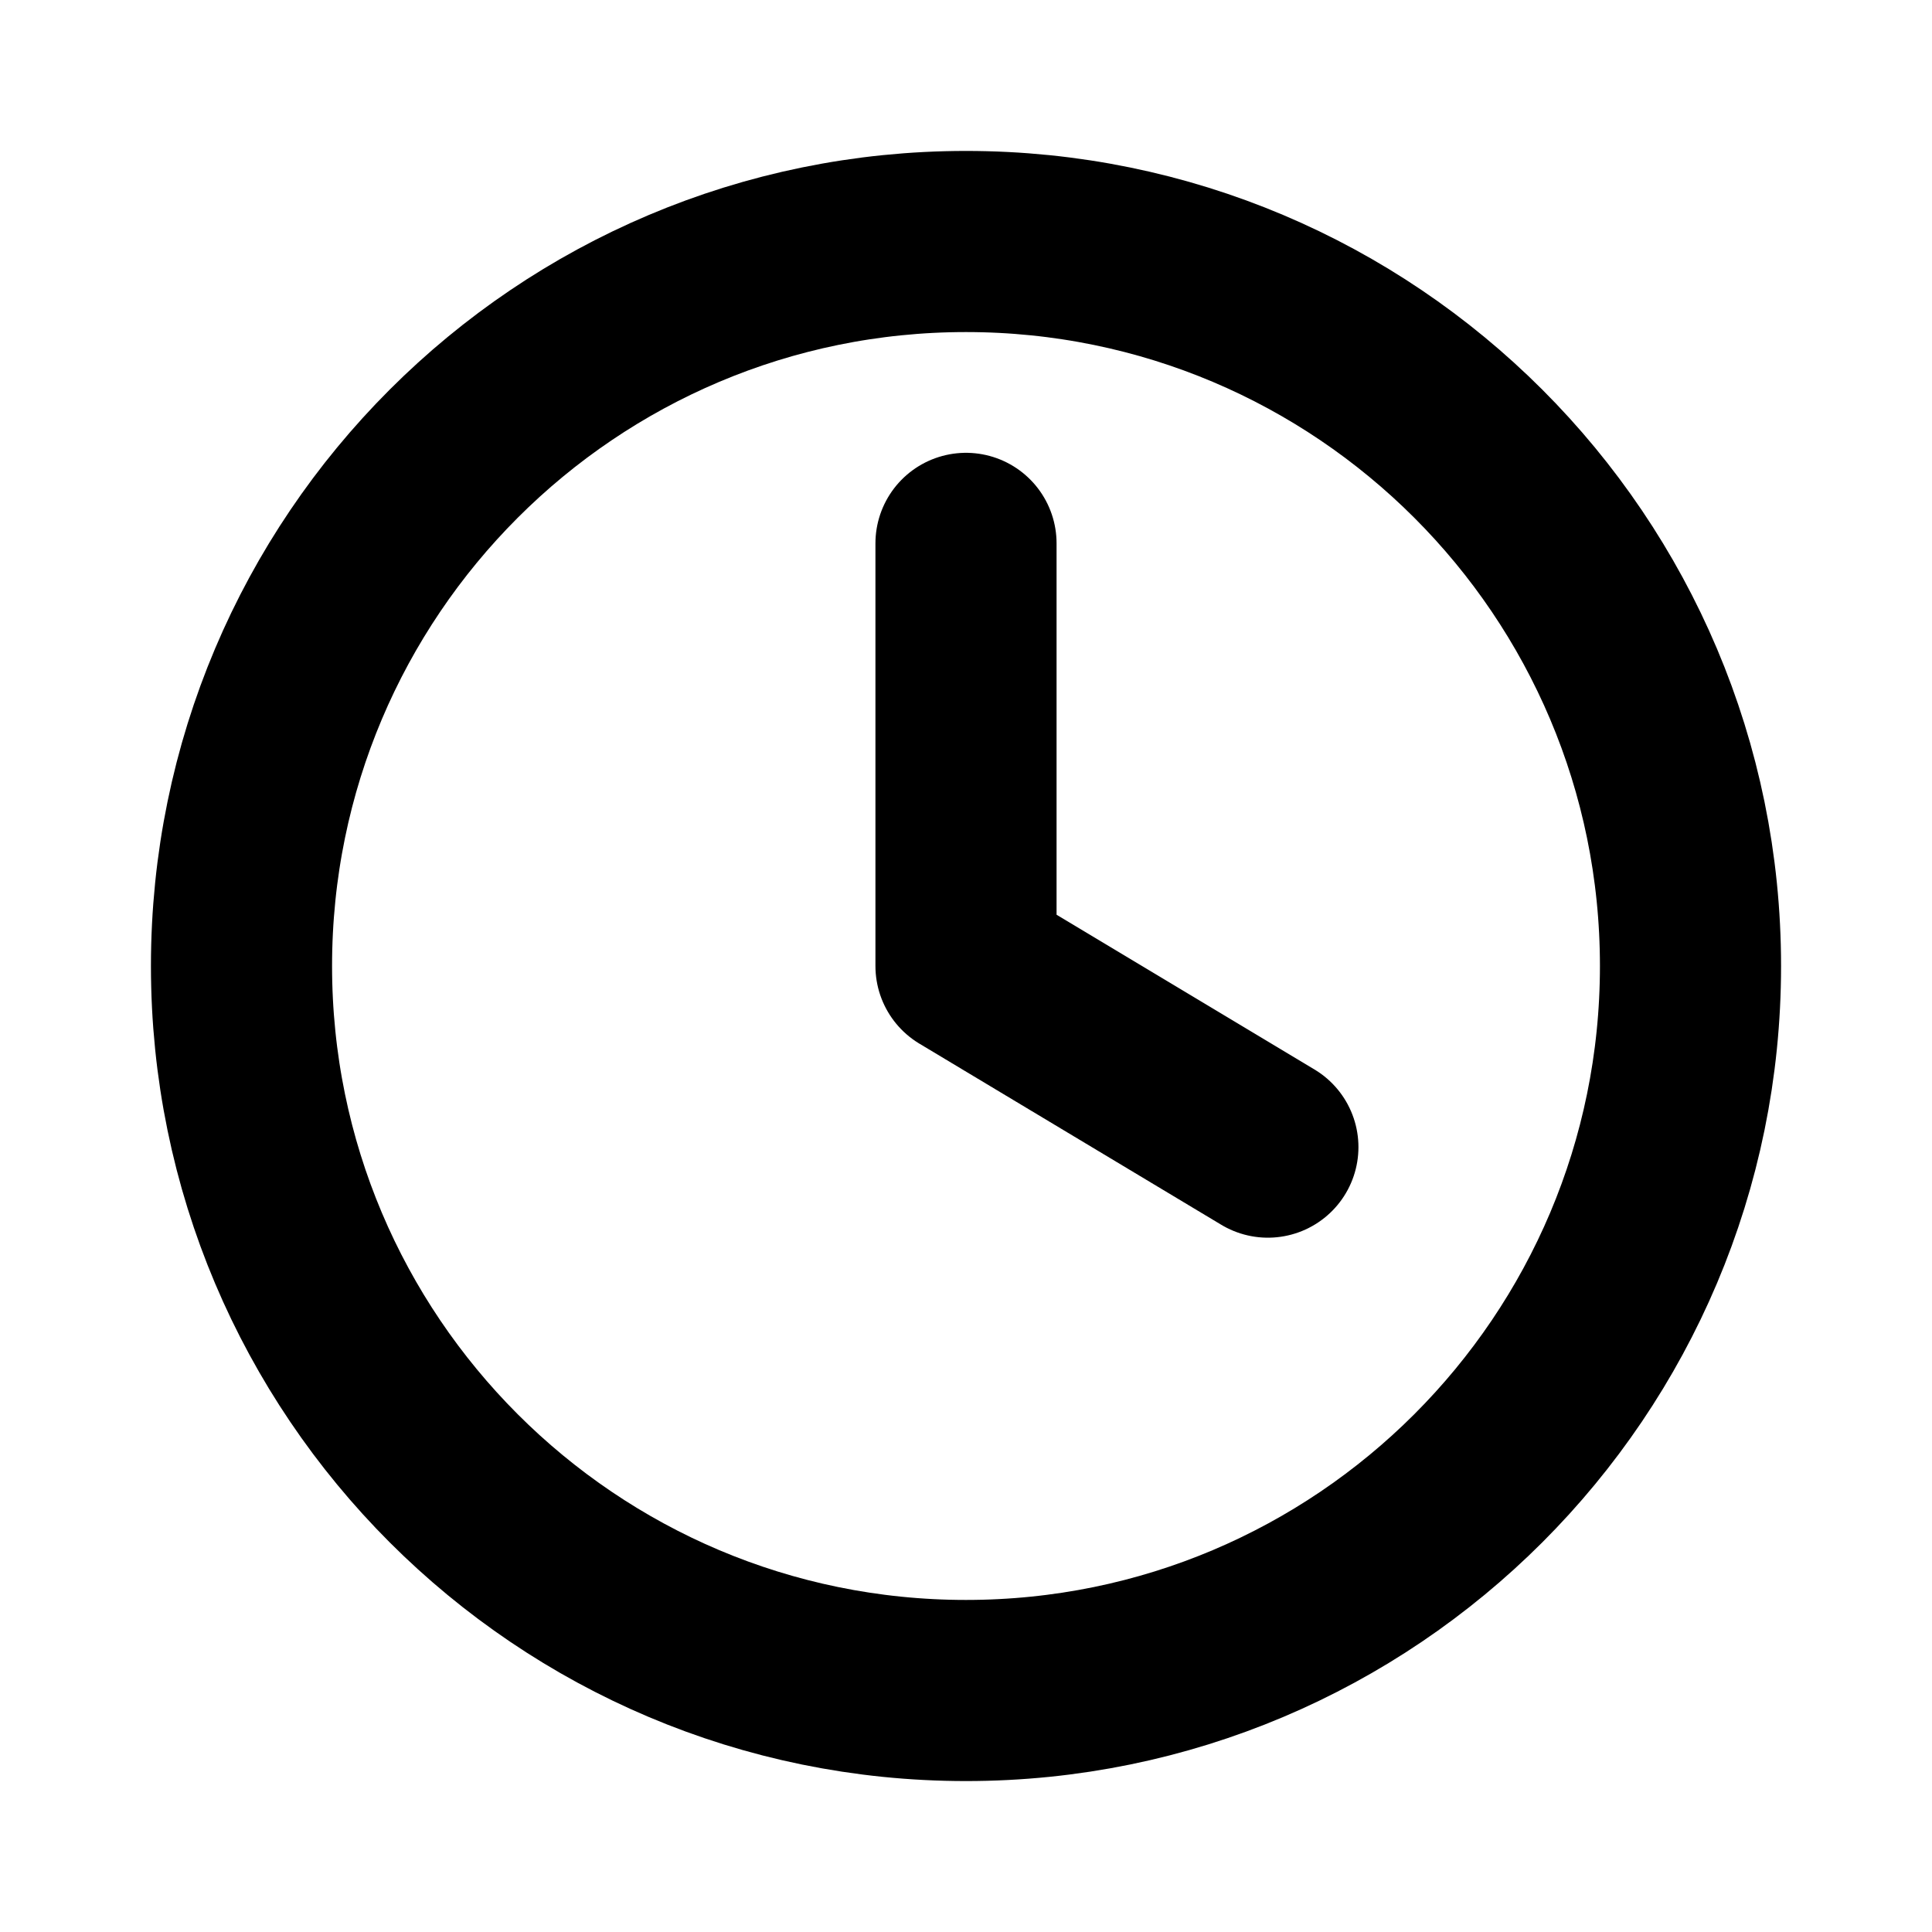
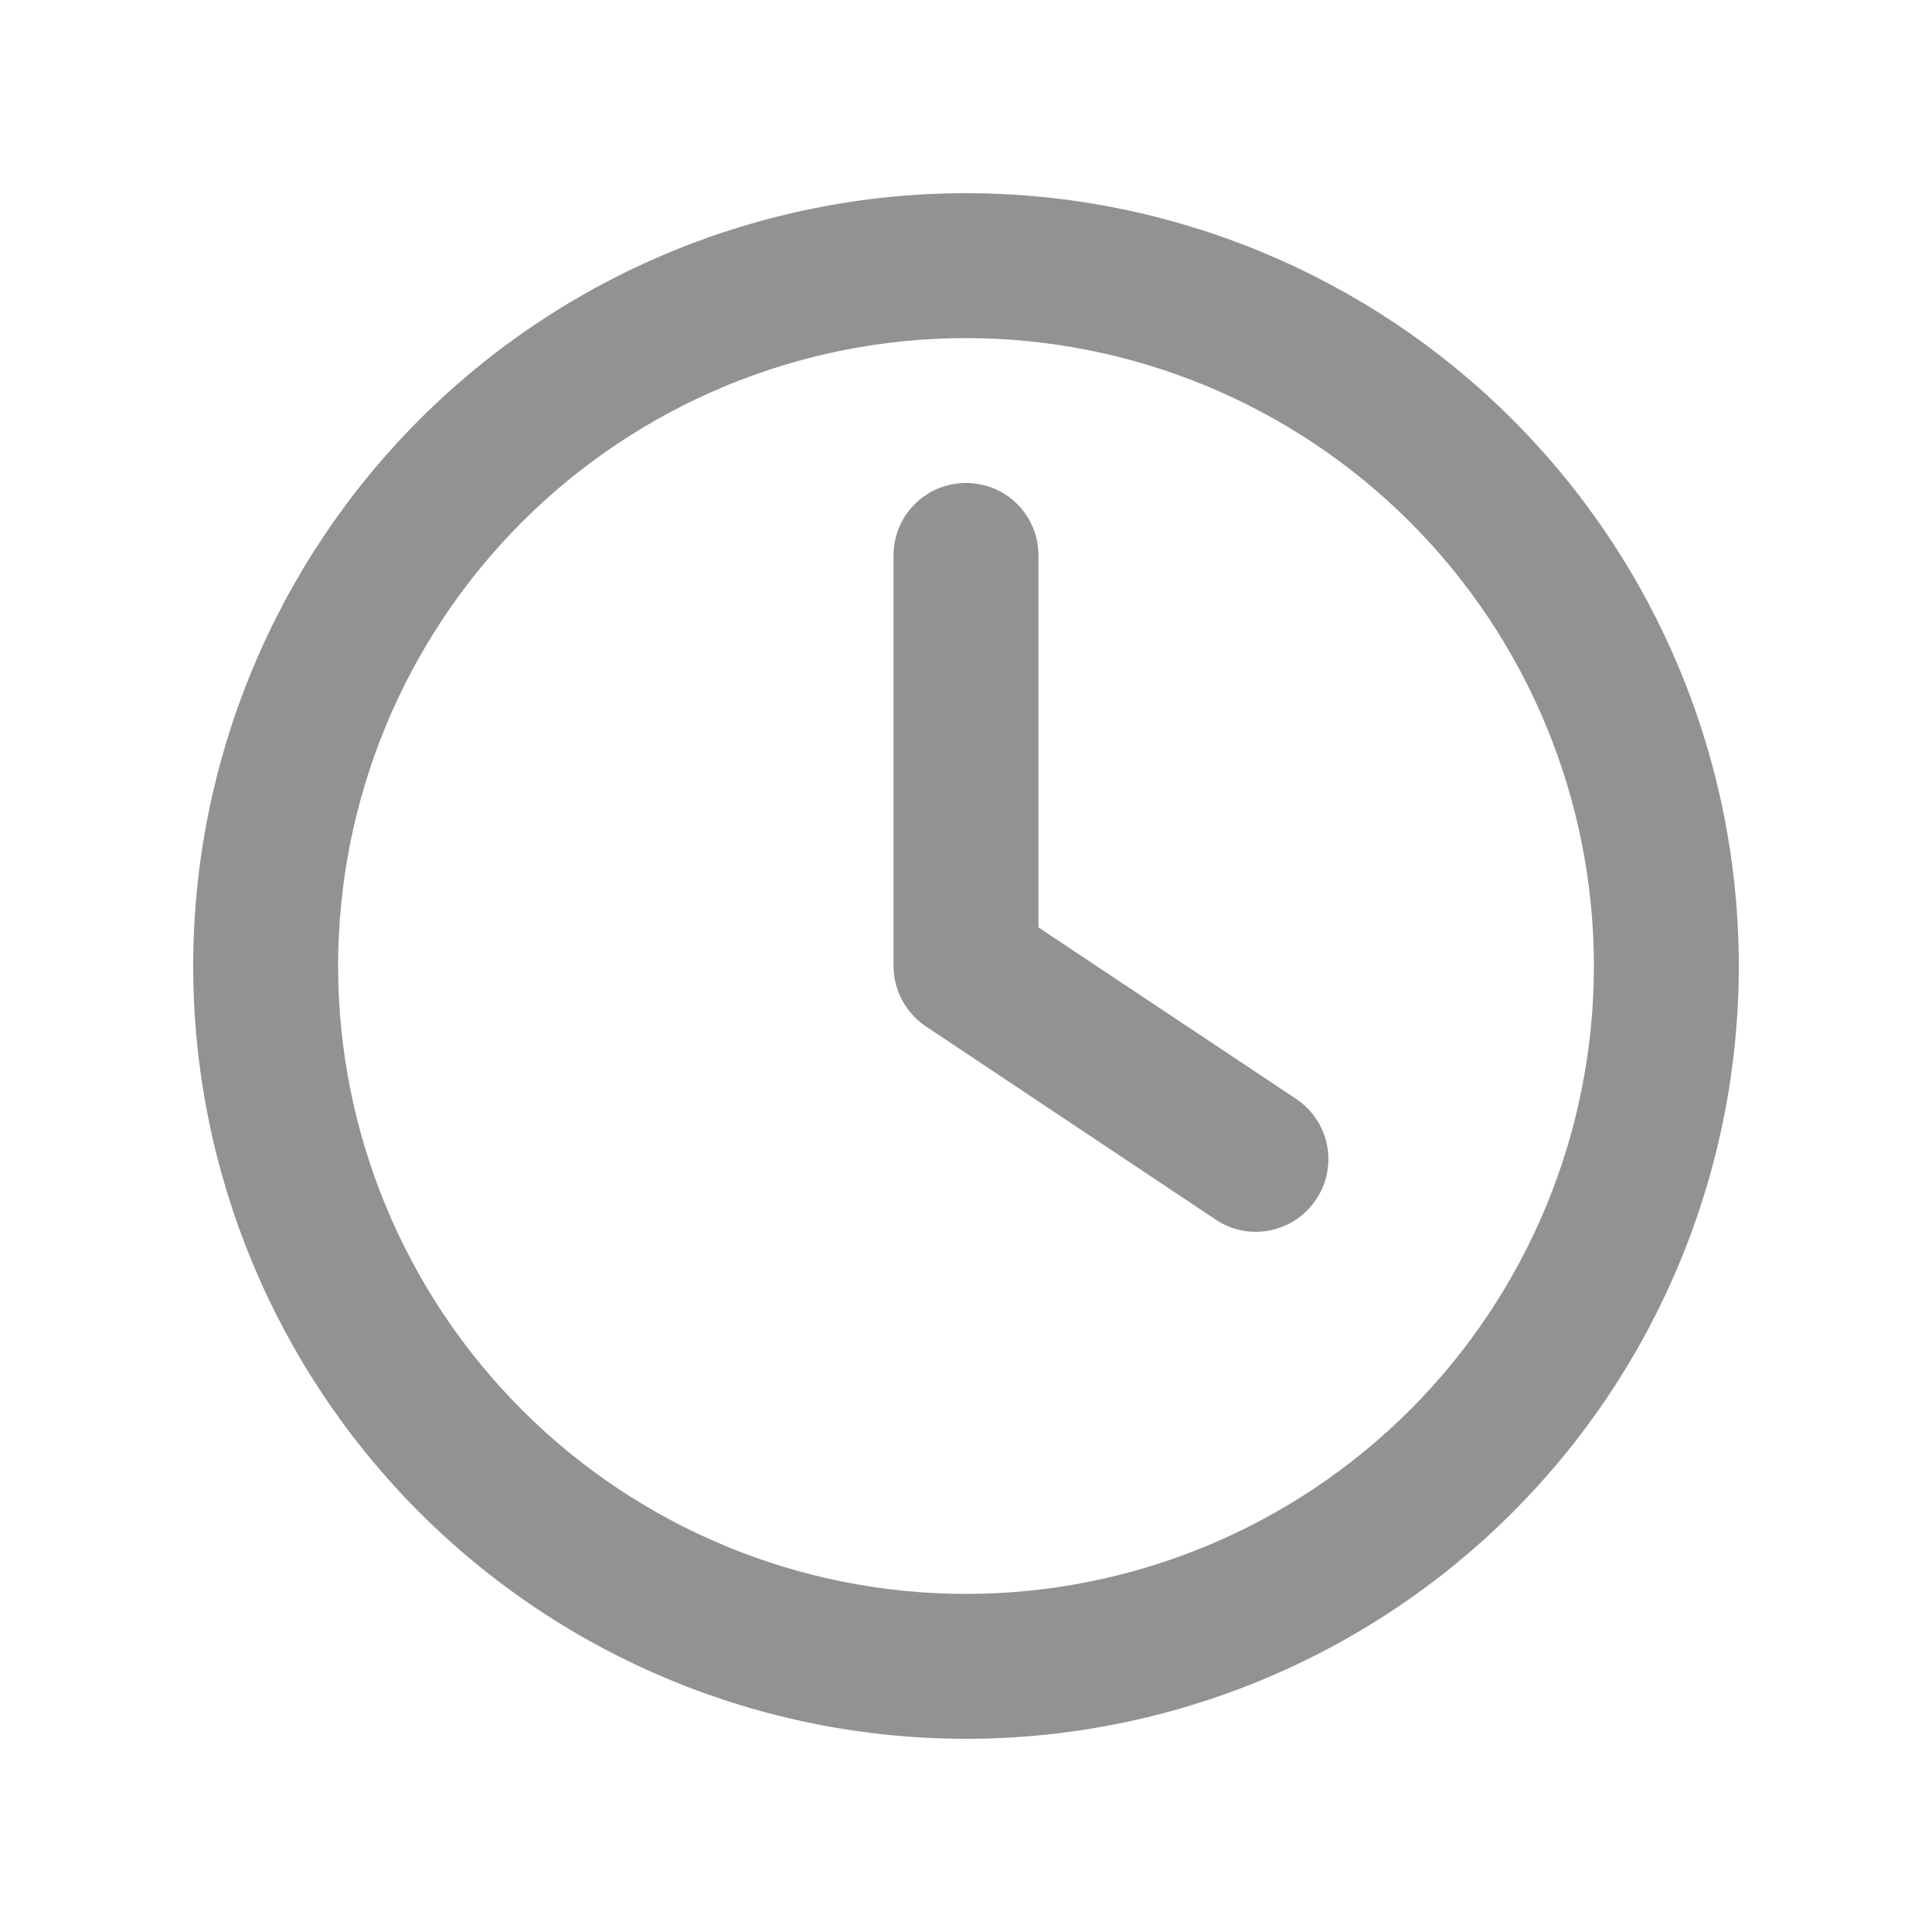
- <svg xmlns="http://www.w3.org/2000/svg" viewBox="0 0 16 16" fill="none">
-   <path d="M8 14A6 6 0 1 0 8 2a6 6 0 0 0 0 12ZM8 4.5V8l2.5 1.5" stroke="currentColor" stroke-width="1.5" stroke-linecap="round" stroke-linejoin="round" />
+ <svg xmlns="http://www.w3.org/2000/svg" width="20" height="20" viewBox="0 0 20 20" fill="none">
+   <path d="M16.5 10C16.5 11.724 15.815 13.377 14.596 14.596C13.377 15.815 11.724 16.5 10 16.5C8.276 16.5 6.623 15.815 5.404 14.596C4.185 13.377 3.5 11.724 3.5 10C3.5 8.276 4.185 6.623 5.404 5.404C6.623 4.185 8.276 3.5 10 3.5C11.724 3.5 13.377 4.185 14.596 5.404C15.815 6.623 16.5 8.276 16.5 10ZM2 10C2 12.122 2.843 14.157 4.343 15.657C5.843 17.157 7.878 18 10 18C12.122 18 14.157 17.157 15.657 15.657C17.157 14.157 18 12.122 18 10C18 7.878 17.157 5.843 15.657 4.343C14.157 2.843 12.122 2 10 2C7.878 2 5.843 2.843 4.343 4.343C2.843 5.843 2 7.878 2 10ZM9.25 5.75V10C9.25 10.25 9.375 10.484 9.584 10.625L12.584 12.625C12.928 12.856 13.394 12.762 13.625 12.416C13.856 12.069 13.762 11.606 13.416 11.375L10.75 9.6V5.75C10.75 5.334 10.416 5 10 5C9.584 5 9.25 5.334 9.25 5.75Z" fill="#919293" />
</svg>
